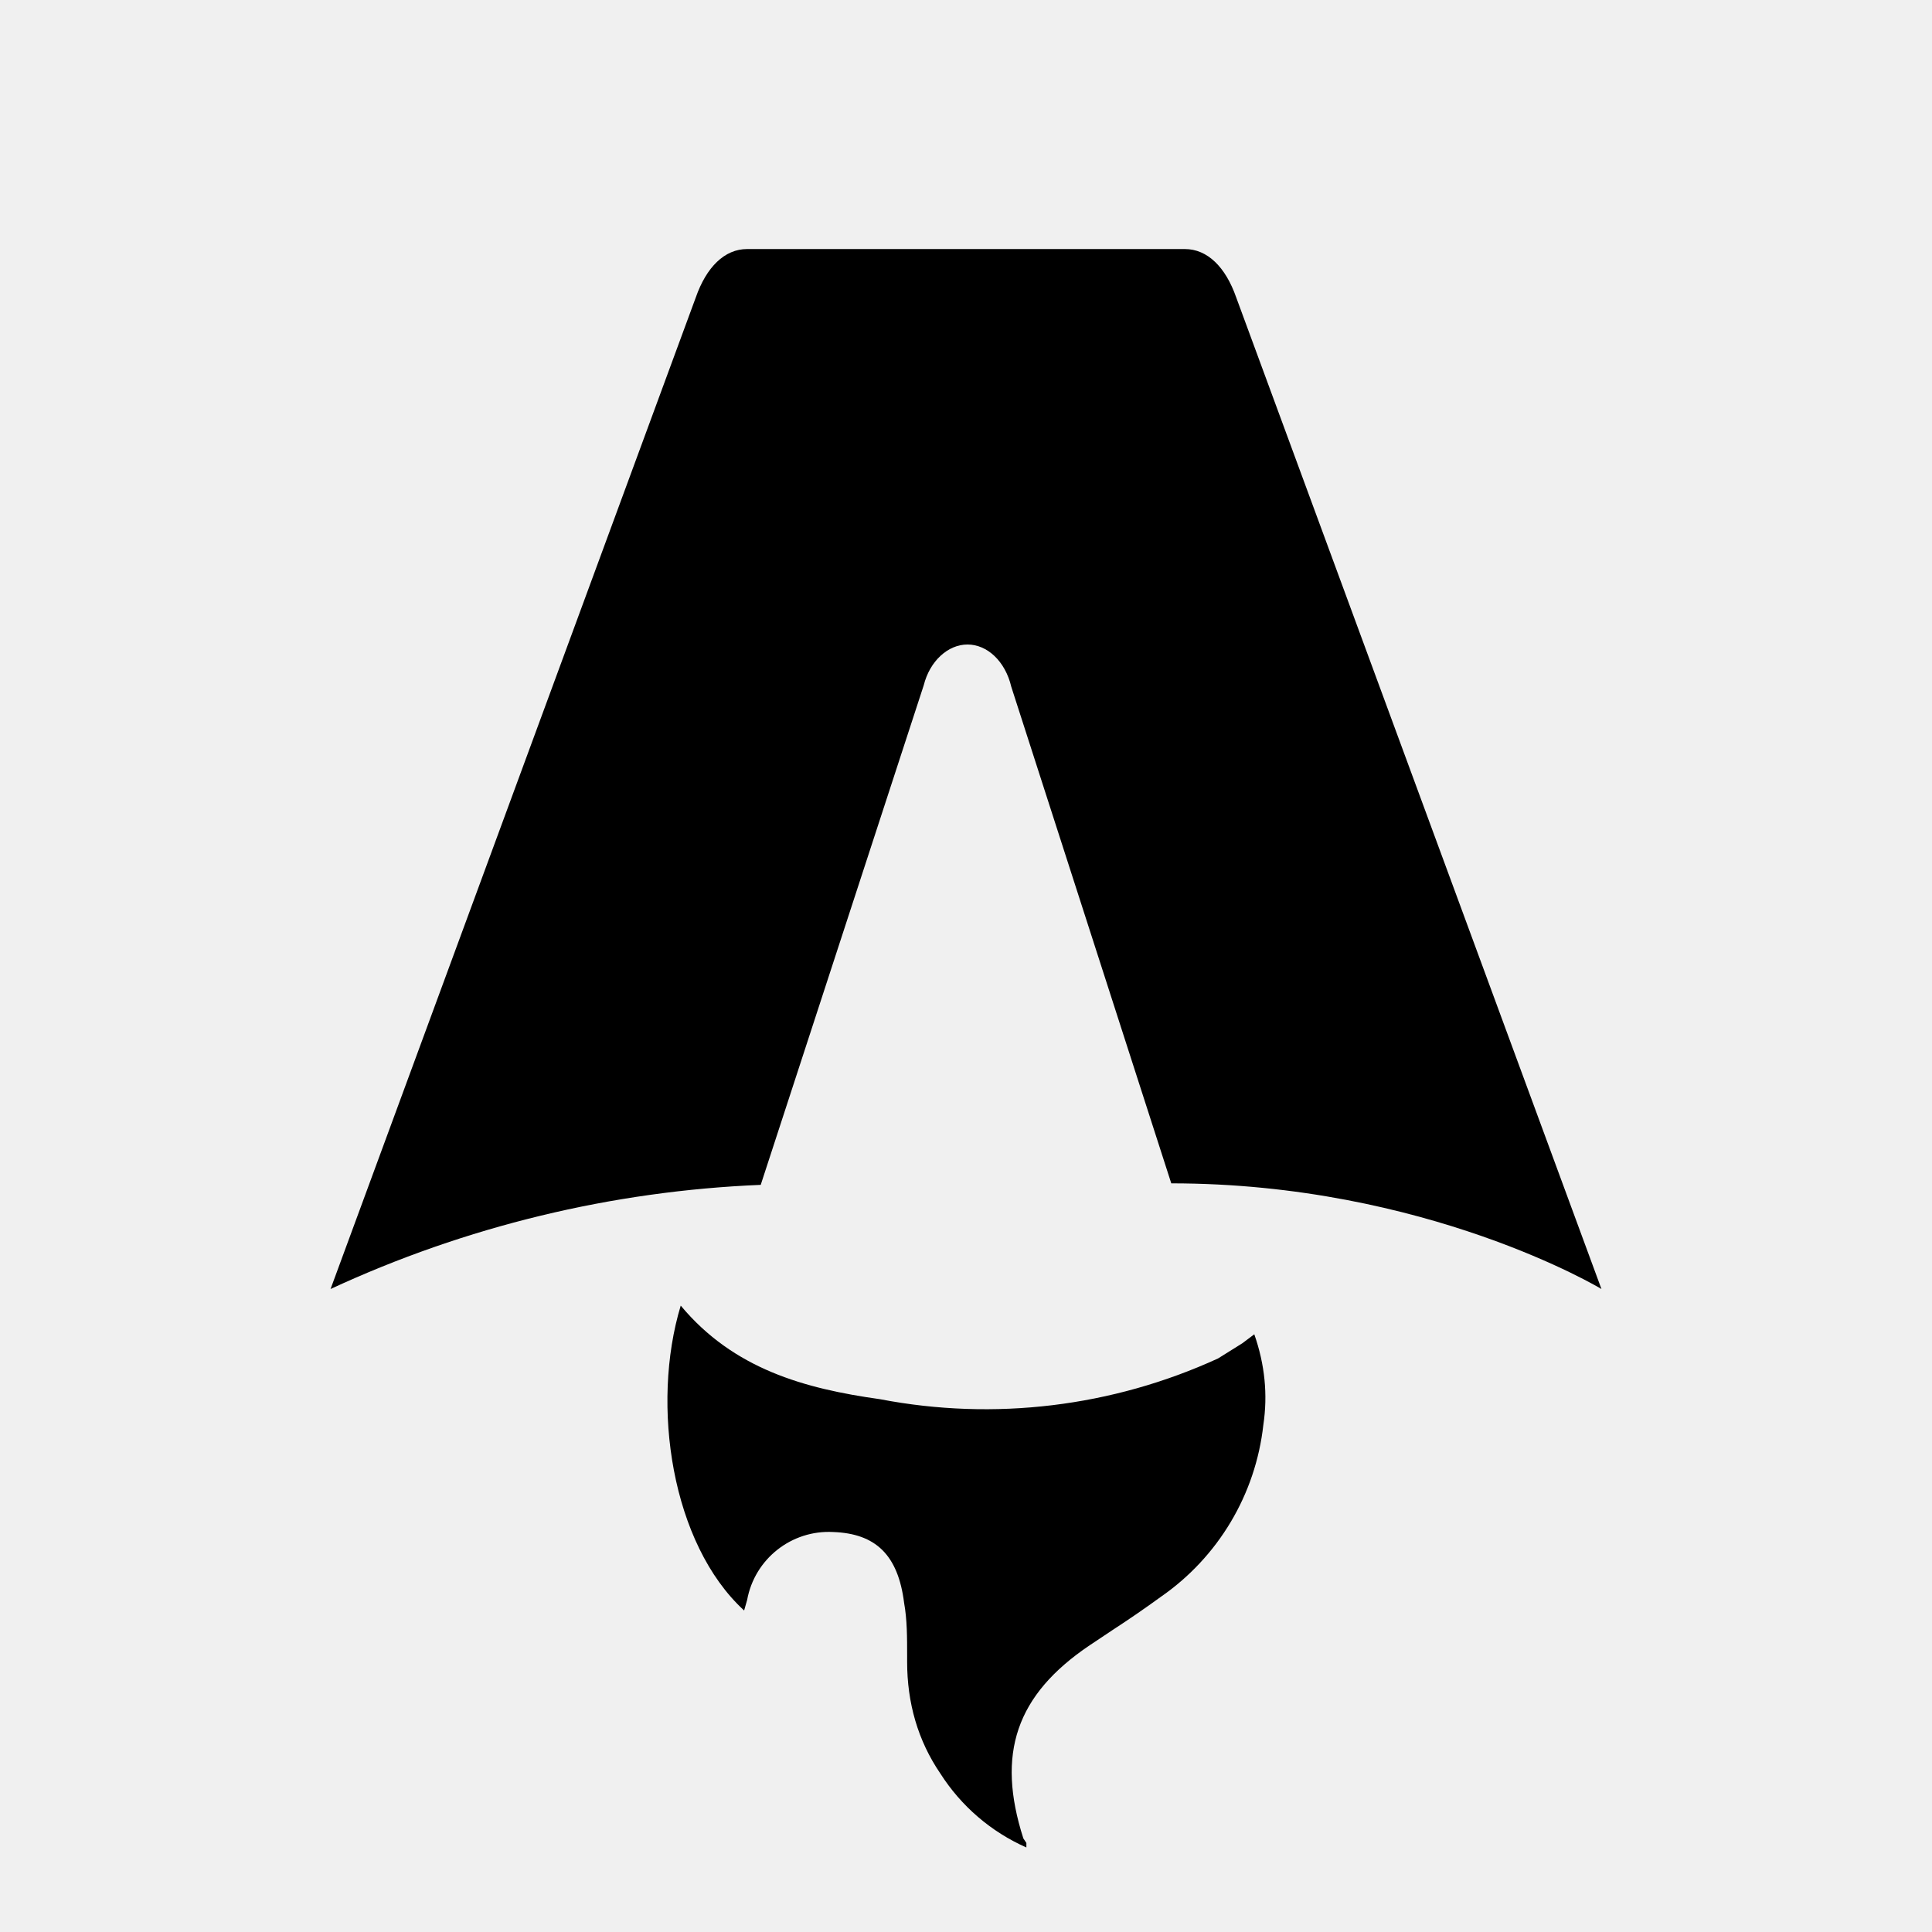
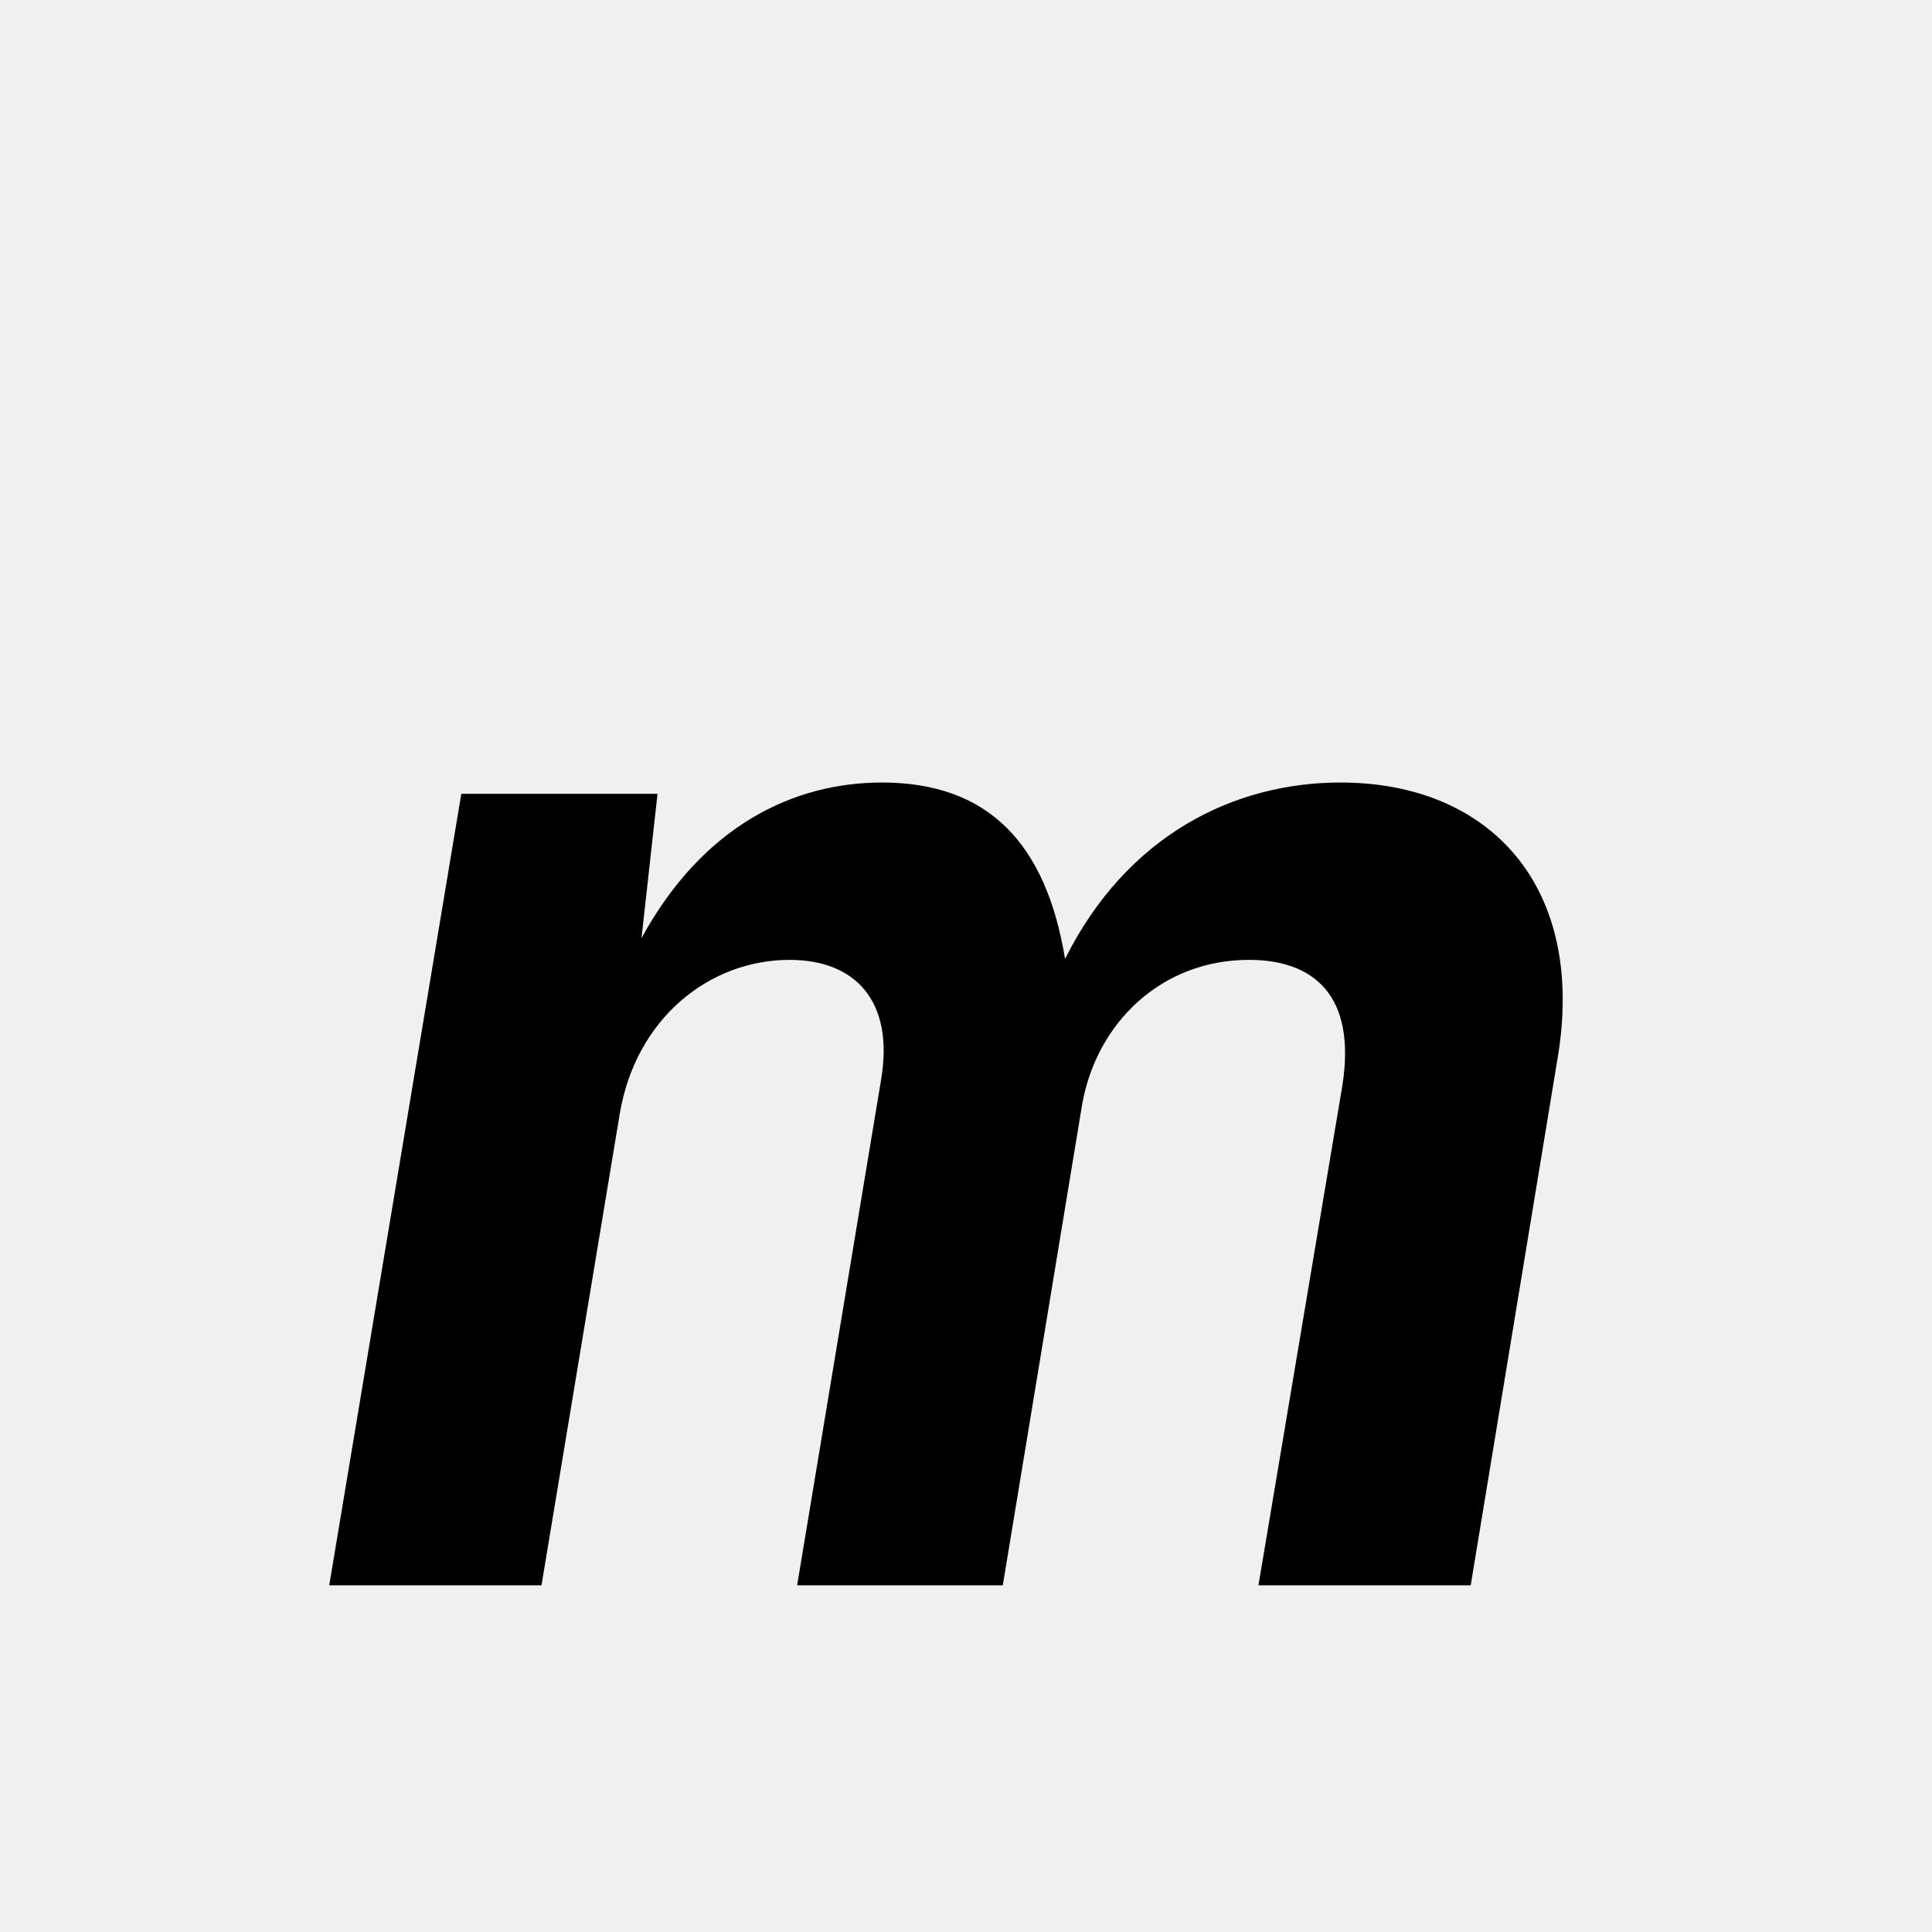
- <svg xmlns="http://www.w3.org/2000/svg" fill="none" viewBox="0 0 128 128">
-   <path d="M50.4 78.5a75.1 75.1 0 0 0-28.5 6.9l24.2-65.7c.7-2 1.9-3.2 3.4-3.2h29c1.5 0 2.7 1.2 3.4 3.2l24.2 65.7s-11.6-7-28.5-7L67 45.5c-.4-1.7-1.6-2.8-2.9-2.8-1.3 0-2.5 1.1-2.9 2.7L50.4 78.5Zm-1.1 28.2Zm-4.2-20.2c-2 6.6-.6 15.8 4.2 20.2a17.5 17.5 0 0 1 .2-.7 5.5 5.5 0 0 1 5.7-4.5c2.8.1 4.3 1.5 4.7 4.7.2 1.1.2 2.3.2 3.5v.4c0 2.7.7 5.2 2.2 7.4a13 13 0 0 0 5.7 4.9v-.3l-.2-.3c-1.8-5.6-.5-9.5 4.4-12.8l1.5-1a73 73 0 0 0 3.2-2.2 16 16 0 0 0 6.8-11.4c.3-2 .1-4-.6-6l-.8.6-1.6 1a37 37 0 0 1-22.4 2.7c-5-.7-9.7-2-13.2-6.2Z" />
-   <style>
-         path { fill: #000; }
-         @media (prefers-color-scheme: dark) {
-             path { fill: #FFF; }
-         }
-     </style>
+ <svg xmlns="http://www.w3.org/2000/svg" viewBox="0 0 32 32">
+   <text x="50%" y="54%" dominant-baseline="middle" text-anchor="middle" font-family="Inter, system-ui, sans-serif" font-weight="700" font-style="italic" font-size="24" fill="#000">m</text>
</svg>
